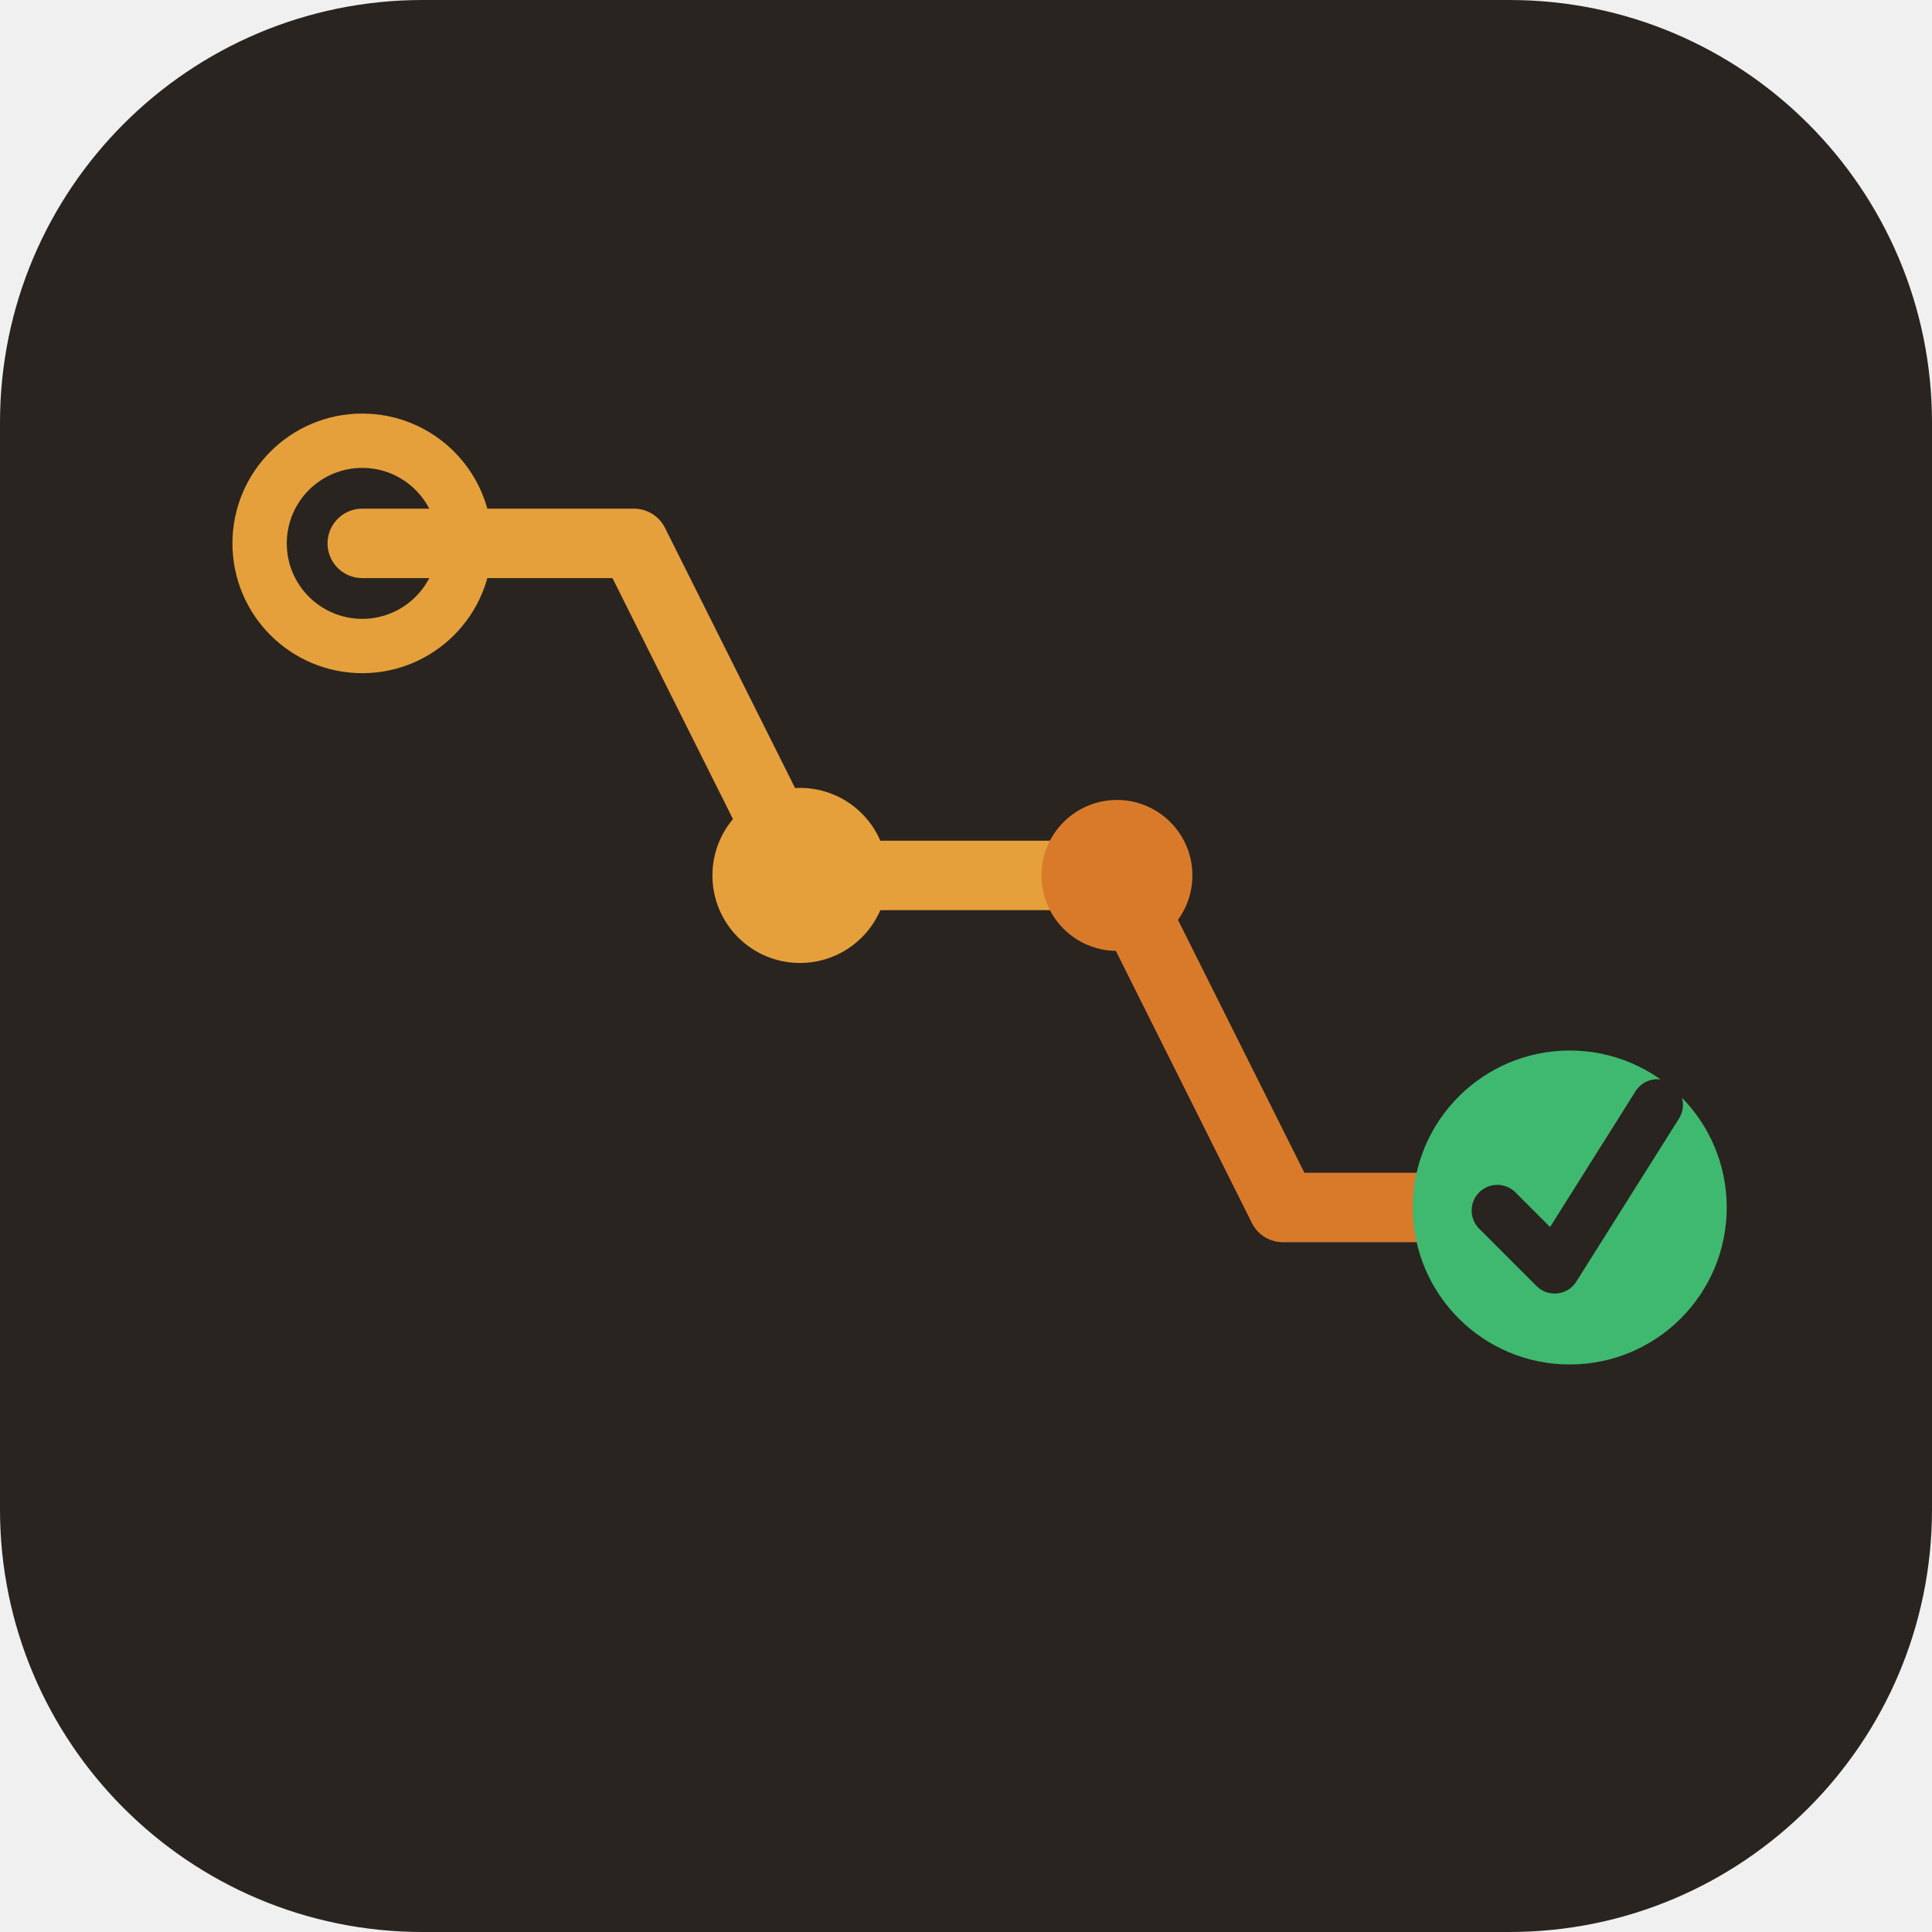
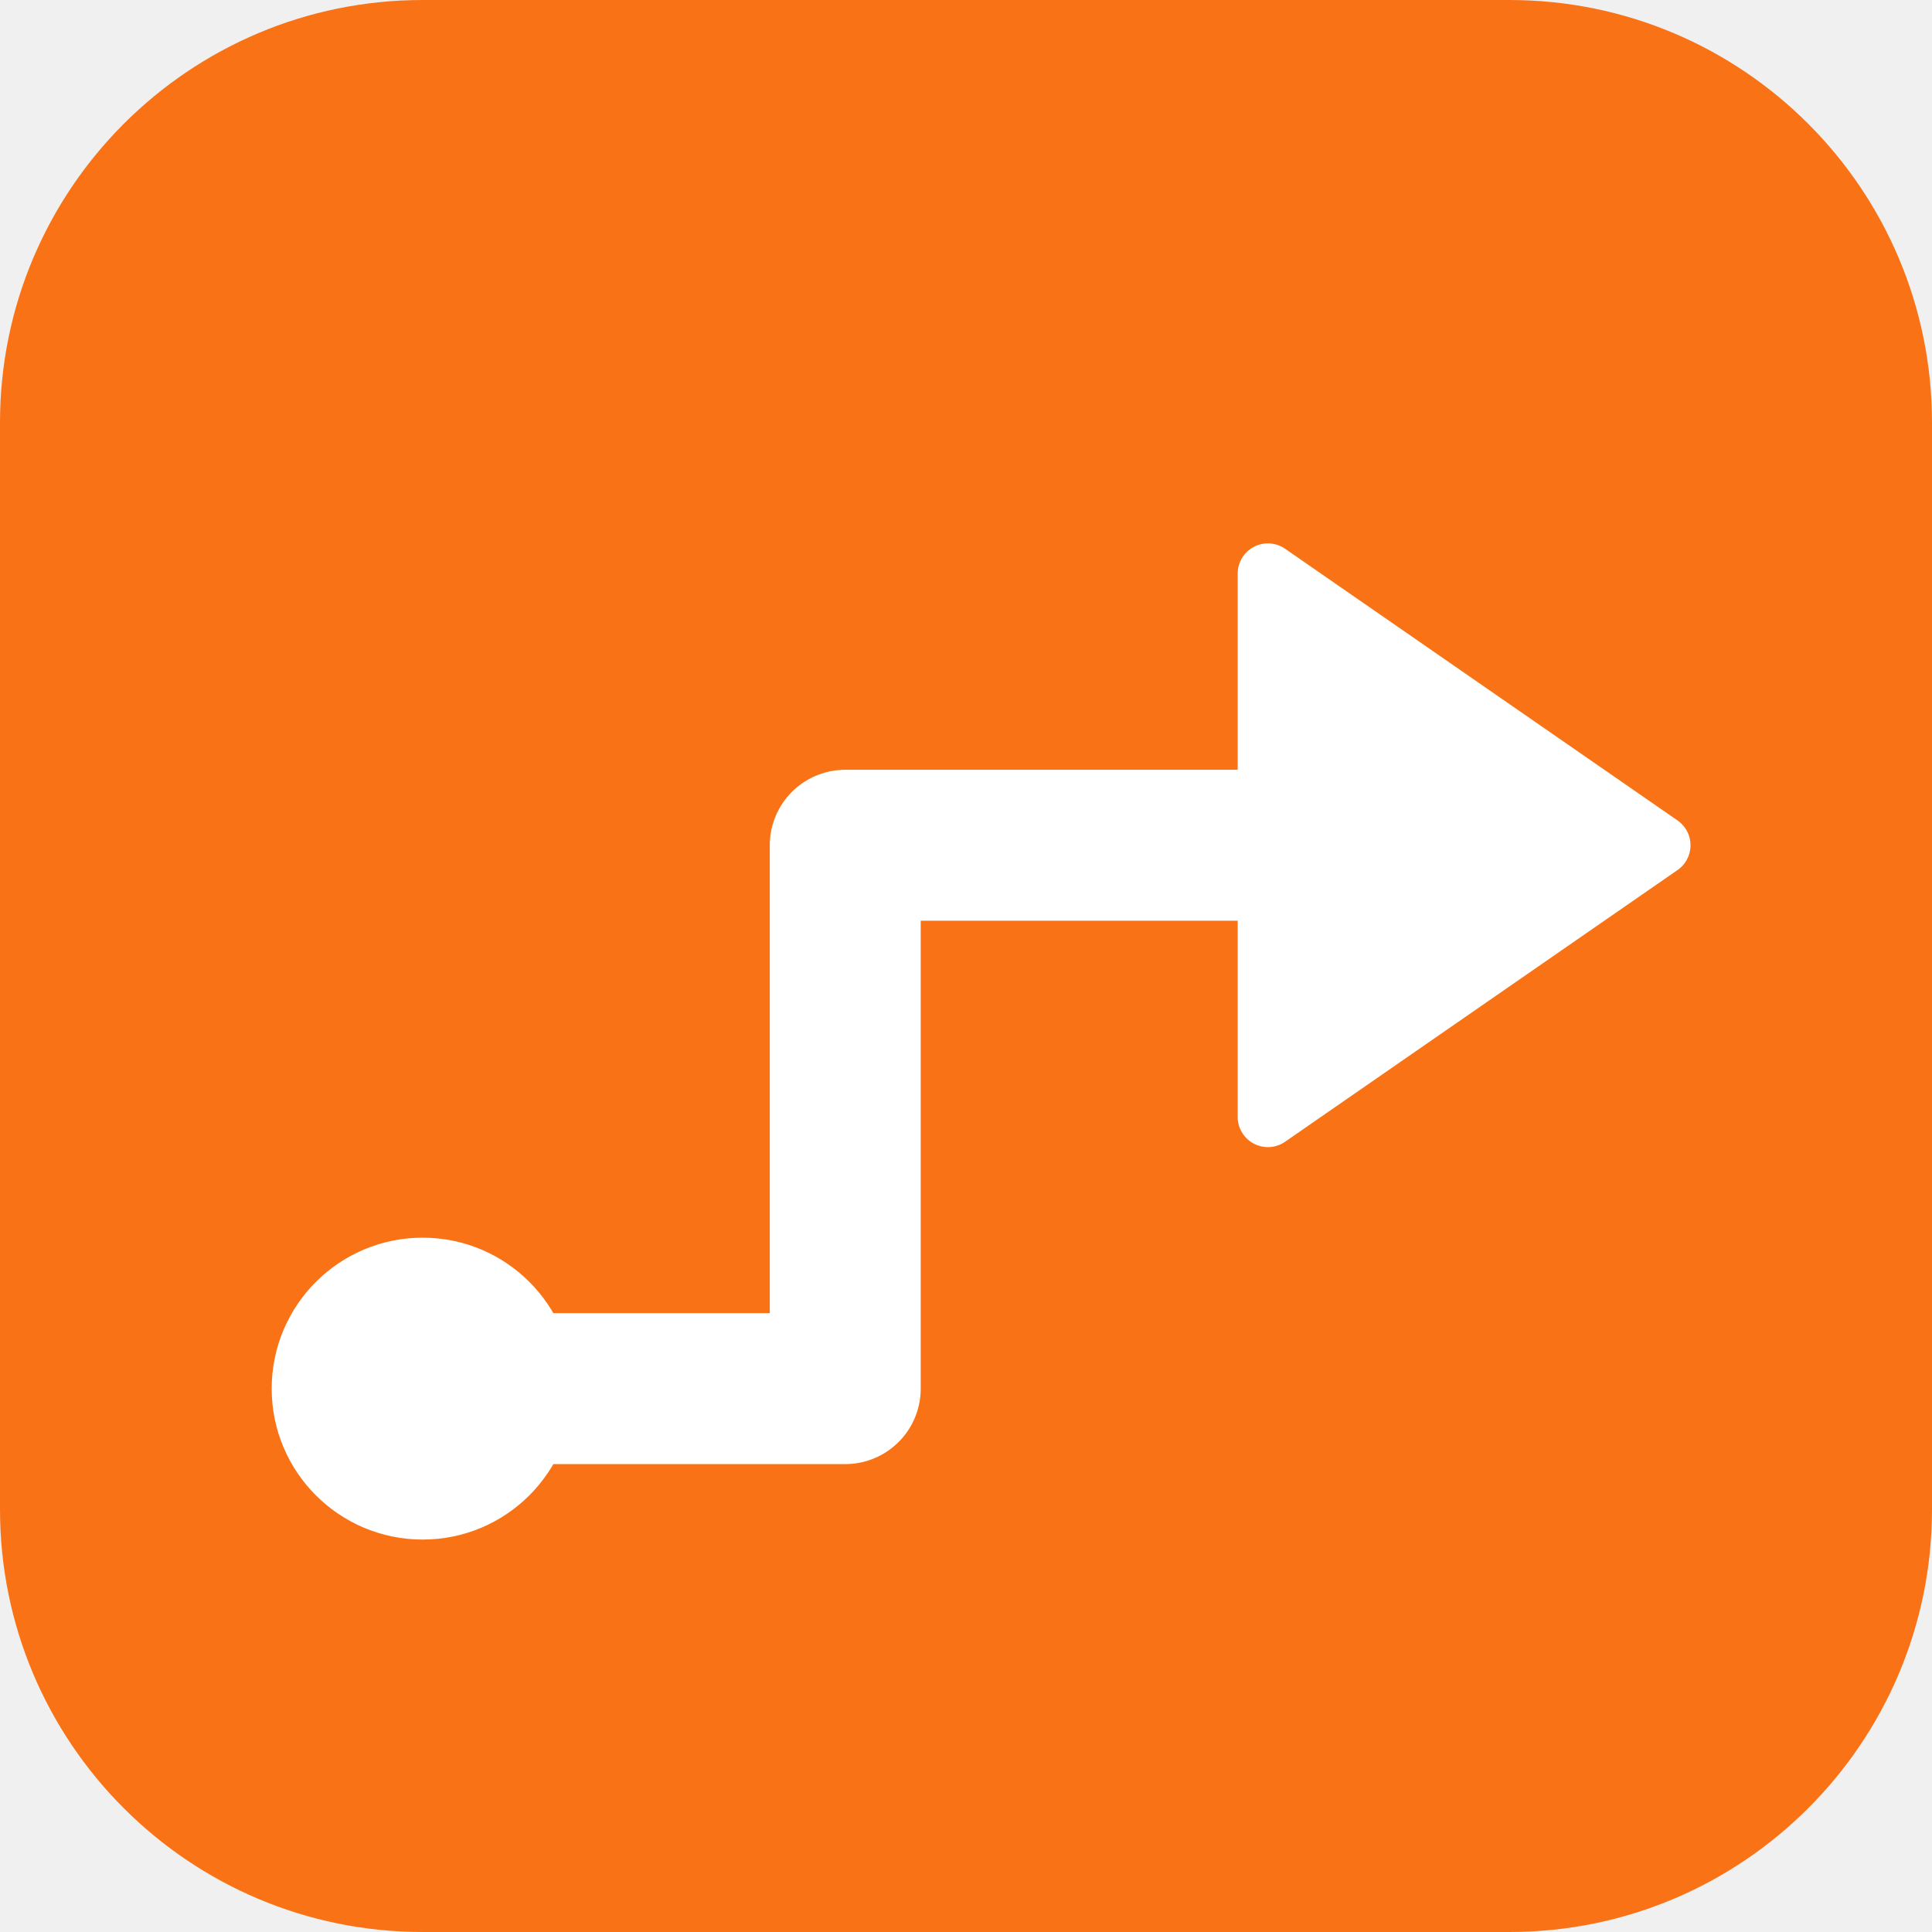
- <svg xmlns="http://www.w3.org/2000/svg" viewBox="0 0 64 64" width="64" height="64" role="img" aria-label="TRACE logo: a synthetic event traced along an amber trail through pipeline stage nodes to a green confirmed node">
-   <rect width="64" height="64" rx="14" fill="#29241F" />
-   <path d="M12,18 H21 L26.5,29 H37" fill="none" stroke="#E5A03C" stroke-width="2.3" stroke-linecap="round" stroke-linejoin="round" />
-   <path d="M37,29 L42.5,40 H52" fill="none" stroke="#D97A2B" stroke-width="2.3" stroke-linecap="round" stroke-linejoin="round" />
-   <circle cx="12" cy="18" r="3.4" fill="none" stroke="#E5A03C" stroke-width="1.8" />
-   <circle cx="26.5" cy="29" r="2.9" fill="#E5A03C" />
-   <circle cx="37" cy="29" r="2.5" fill="#D97A2B" />
-   <circle cx="52" cy="40" r="5.2" fill="#3FB970" />
-   <path d="M49.6,40.1 L51.5,42 L54.9,36.6" fill="none" stroke="#29241F" stroke-width="1.7" stroke-linecap="round" stroke-linejoin="round" />
+ <svg xmlns="http://www.w3.org/2000/svg" viewBox="0 0 64 64" width="64" height="64" role="img" aria-label="TRACE logo: a white stepped arrow on an orange tile">
+   <rect width="64" height="64" rx="14" fill="#F97316" />
+   <path d="M14 46H28V28H44" fill="none" stroke="#FFFFFF" stroke-width="5" stroke-linecap="round" stroke-linejoin="round" />
+   <path d="M42 19L55 28L42 37Z" fill="#FFFFFF" stroke="#FFFFFF" stroke-width="2" stroke-linejoin="round" />
+   <circle cx="14" cy="46" r="5" fill="#FFFFFF" />
</svg>
